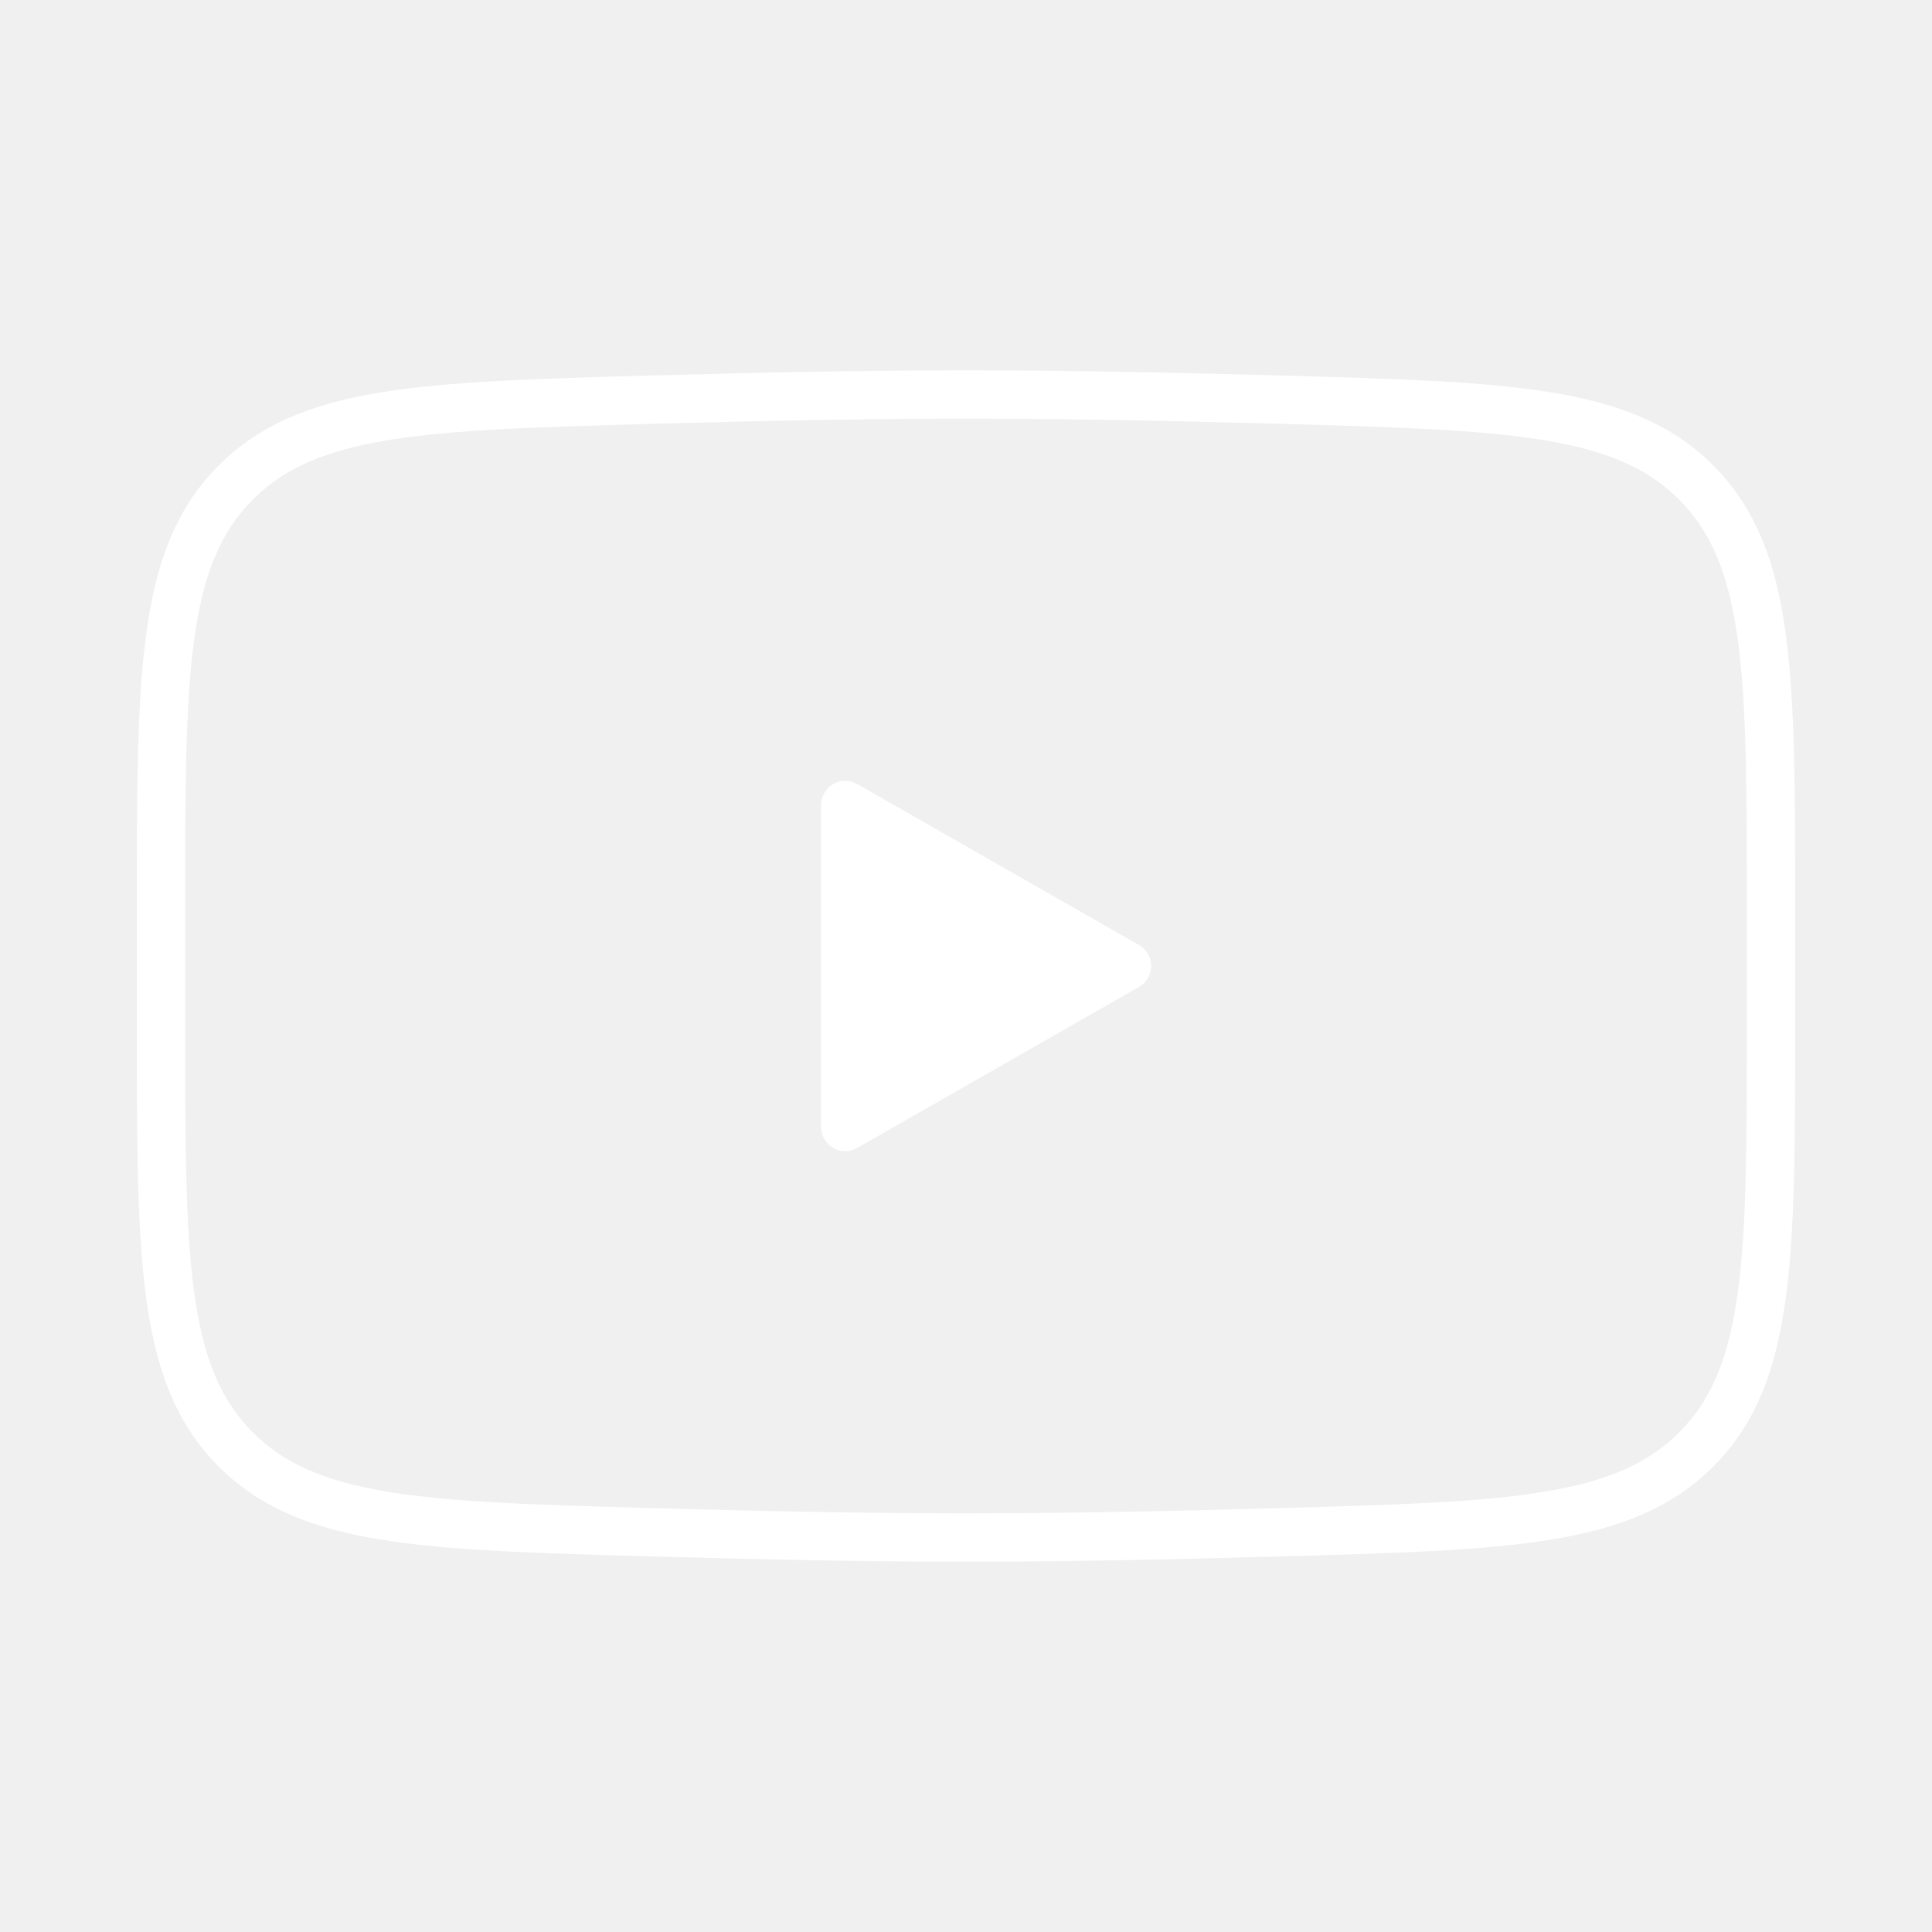
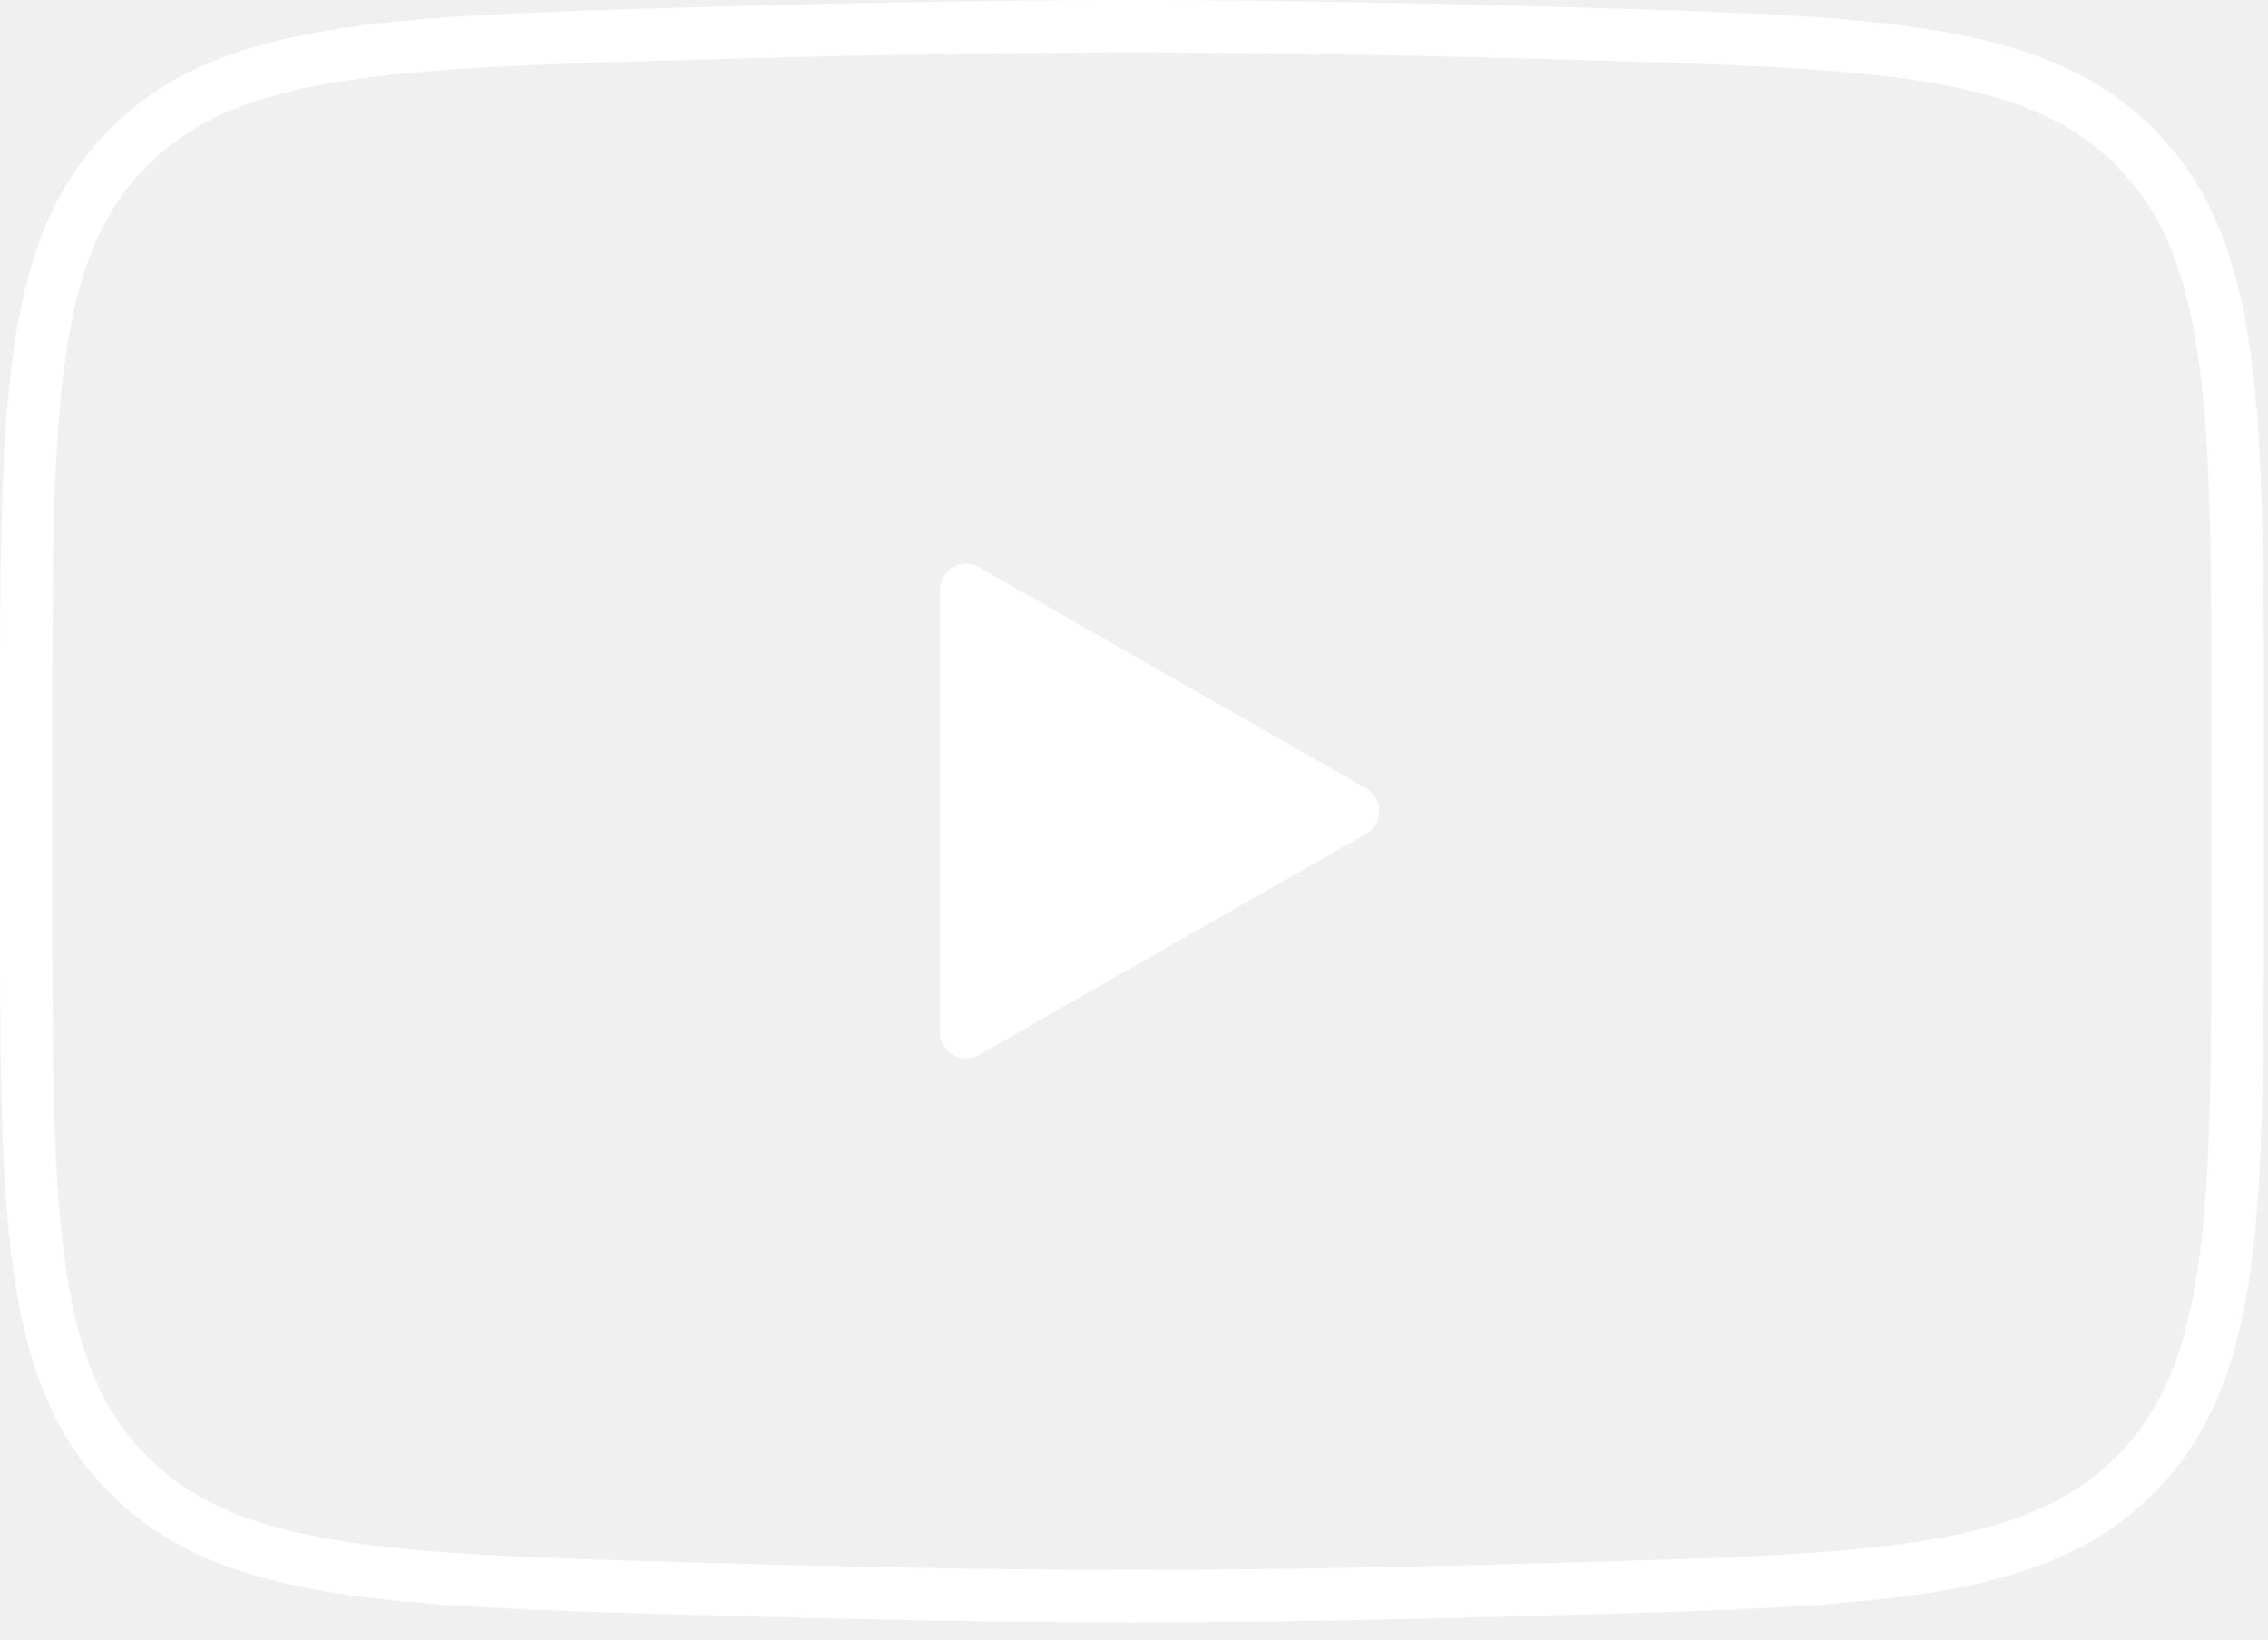
- <svg xmlns="http://www.w3.org/2000/svg" width="60" height="60" viewBox="0 0 60 60" fill="none">
-   <path d="M35 30L26.25 35V25L35 30Z" fill="white" stroke="white" stroke-width="1.5" stroke-linecap="round" stroke-linejoin="round" />
-   <path d="M5 31.77V28.23C5 20.992 5 17.372 7.263 15.045C9.527 12.715 13.092 12.615 20.22 12.412C23.595 12.318 27.045 12.25 30 12.25C32.955 12.25 36.403 12.318 39.78 12.412C46.907 12.615 50.472 12.715 52.735 15.045C54.998 17.375 55 20.995 55 28.23V31.767C55 39.008 55 42.625 52.737 44.955C50.472 47.282 46.91 47.385 39.78 47.585C36.405 47.682 32.955 47.75 30 47.75C27.045 47.75 23.598 47.682 20.22 47.585C13.092 47.385 9.527 47.285 7.263 44.955C4.997 42.625 5 39.005 5 31.77Z" stroke="white" stroke-width="1.5" />
+ <svg xmlns="http://www.w3.org/2000/svg" width="65" height="47" viewBox="0 0 65 47" fill="none">
+   <path d="M38.778 23.25L27.686 29.588V16.912L38.778 23.25Z" fill="white" stroke="white" stroke-width="1.5" stroke-linecap="round" stroke-linejoin="round" />
+   <path d="M0.75 25.494V21.006C0.75 11.832 0.75 7.243 3.618 4.293C6.489 1.339 11.008 1.213 20.043 0.956C24.321 0.836 28.694 0.75 32.44 0.75C36.186 0.75 40.556 0.836 44.837 0.956C53.872 1.213 58.391 1.339 61.259 4.293C64.127 7.246 64.13 11.835 64.13 21.006V25.491C64.13 34.668 64.13 39.254 61.262 42.207C58.391 45.157 53.875 45.287 44.837 45.541C40.559 45.664 36.186 45.75 32.44 45.75C28.694 45.75 24.324 45.664 20.043 45.541C11.008 45.287 6.489 45.161 3.618 42.207C0.747 39.254 0.75 34.665 0.75 25.494Z" stroke="white" stroke-width="1.5" />
</svg>
